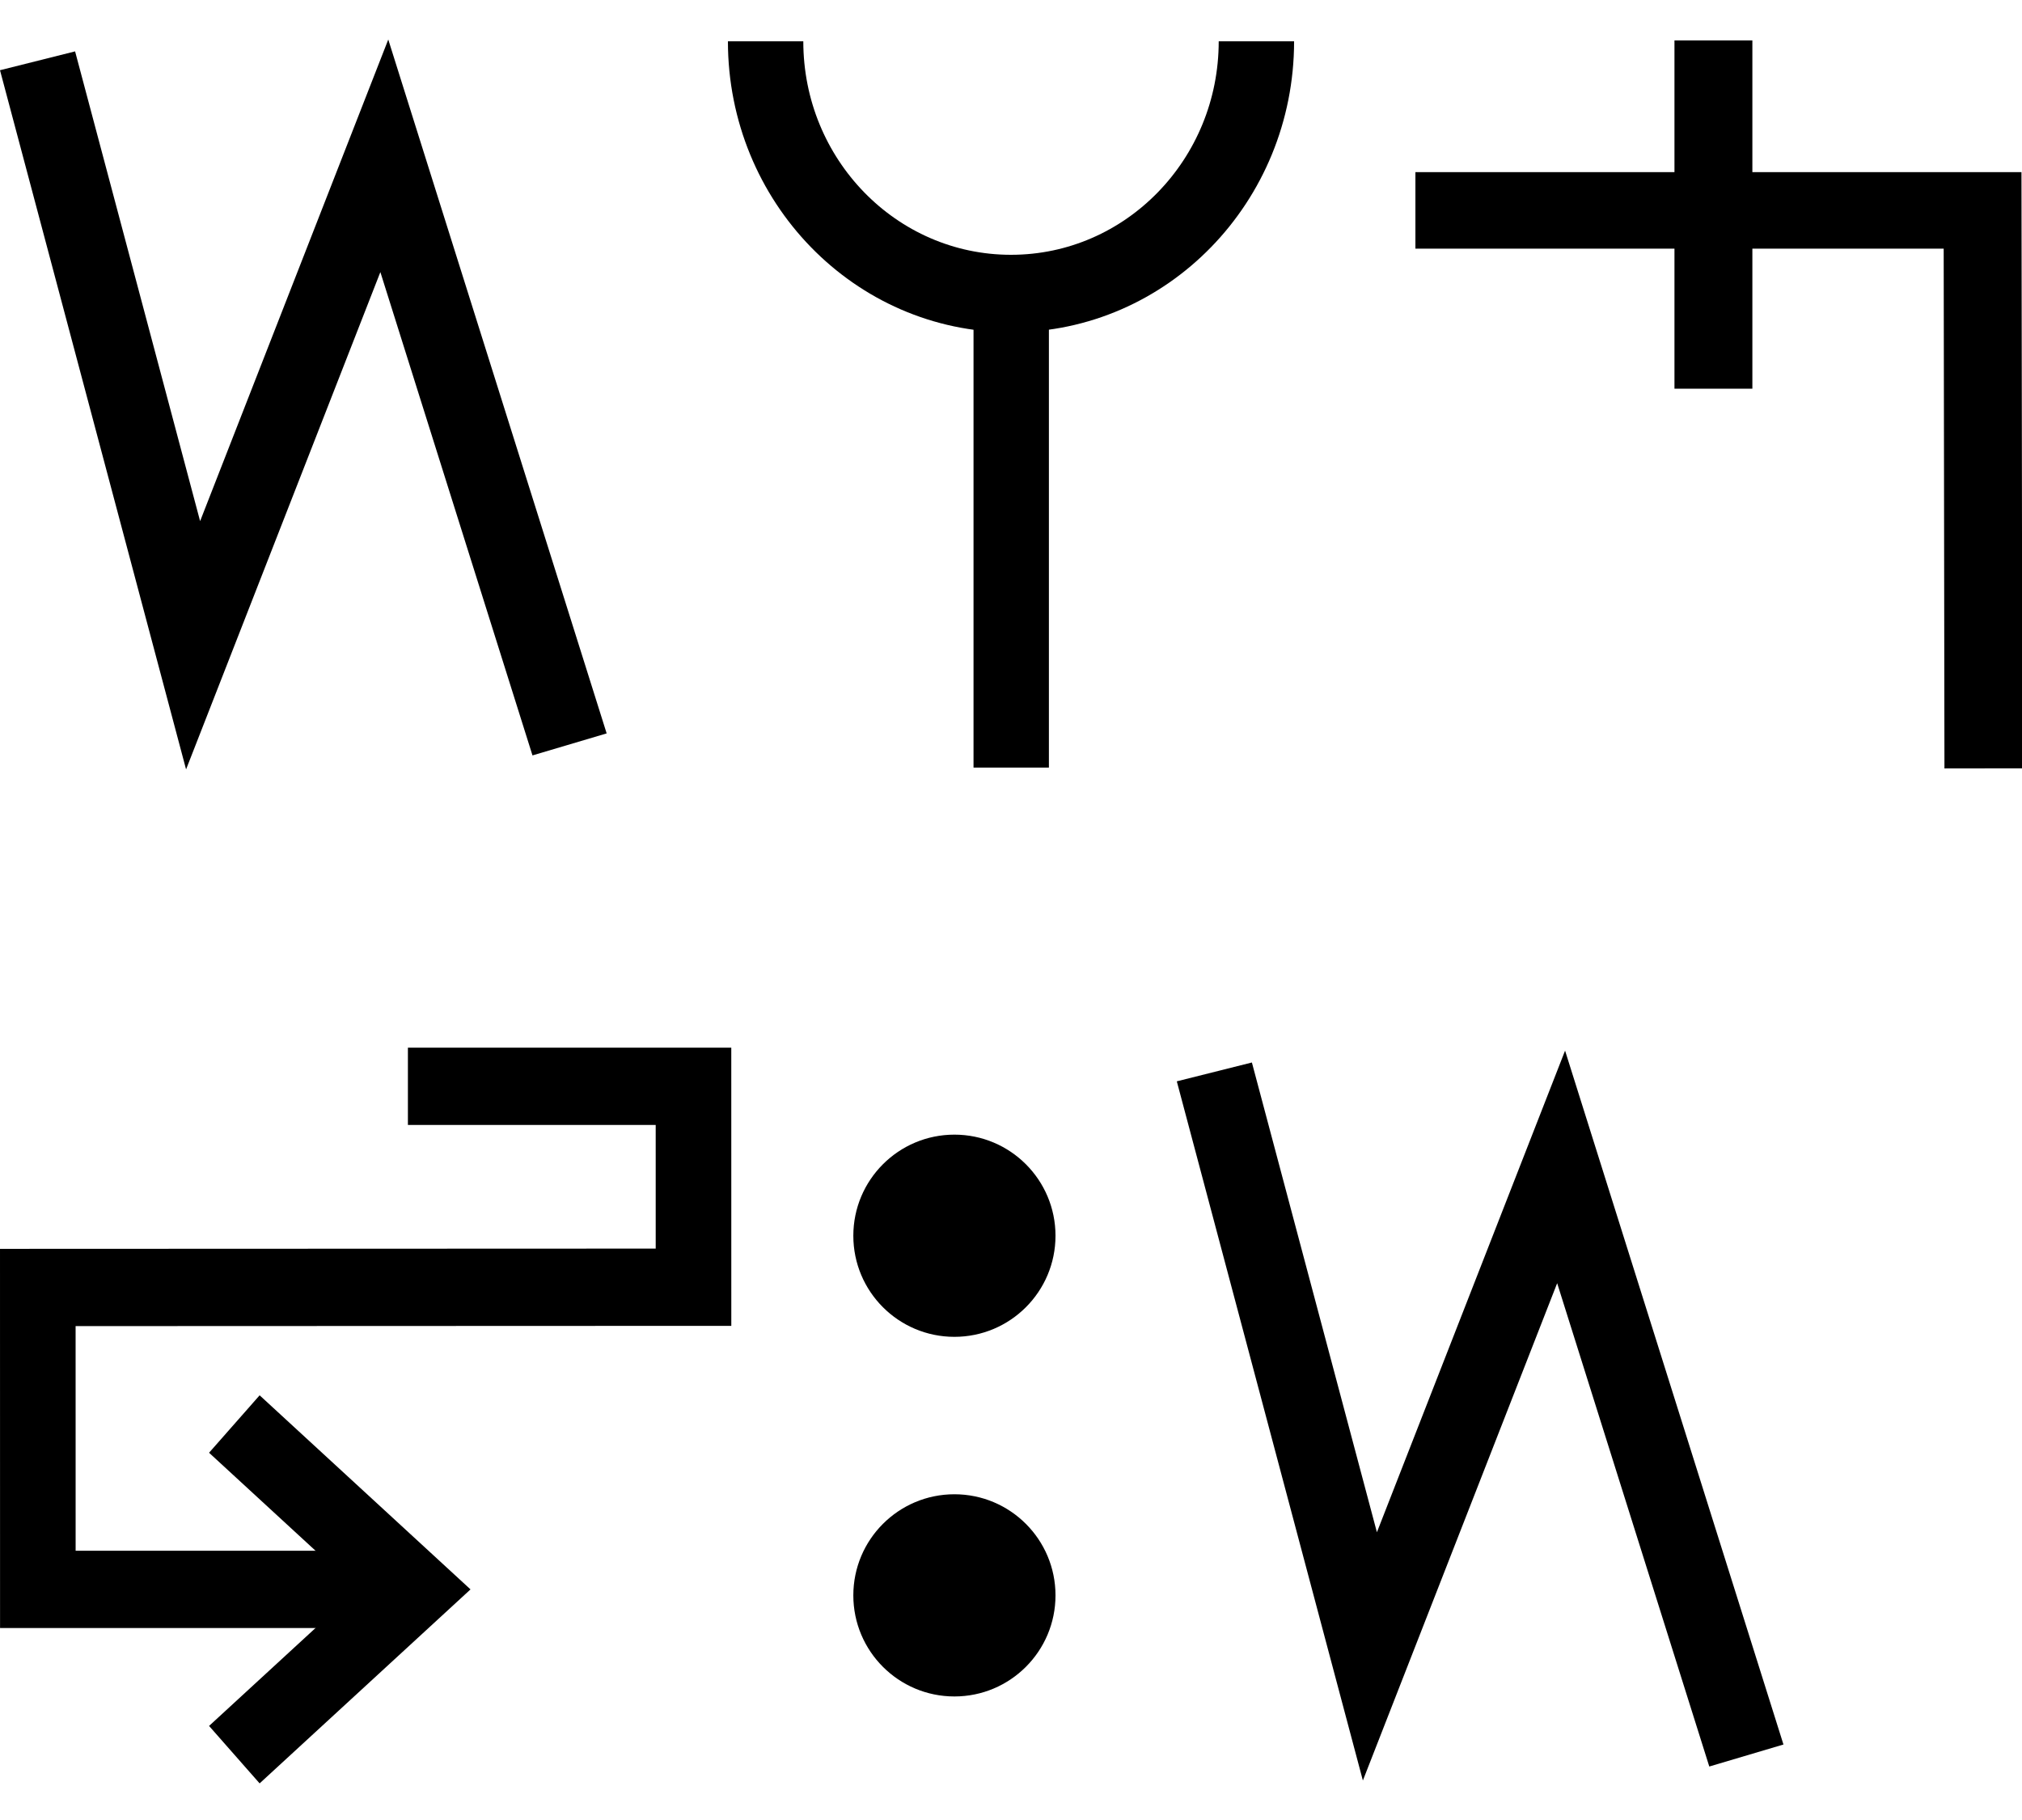
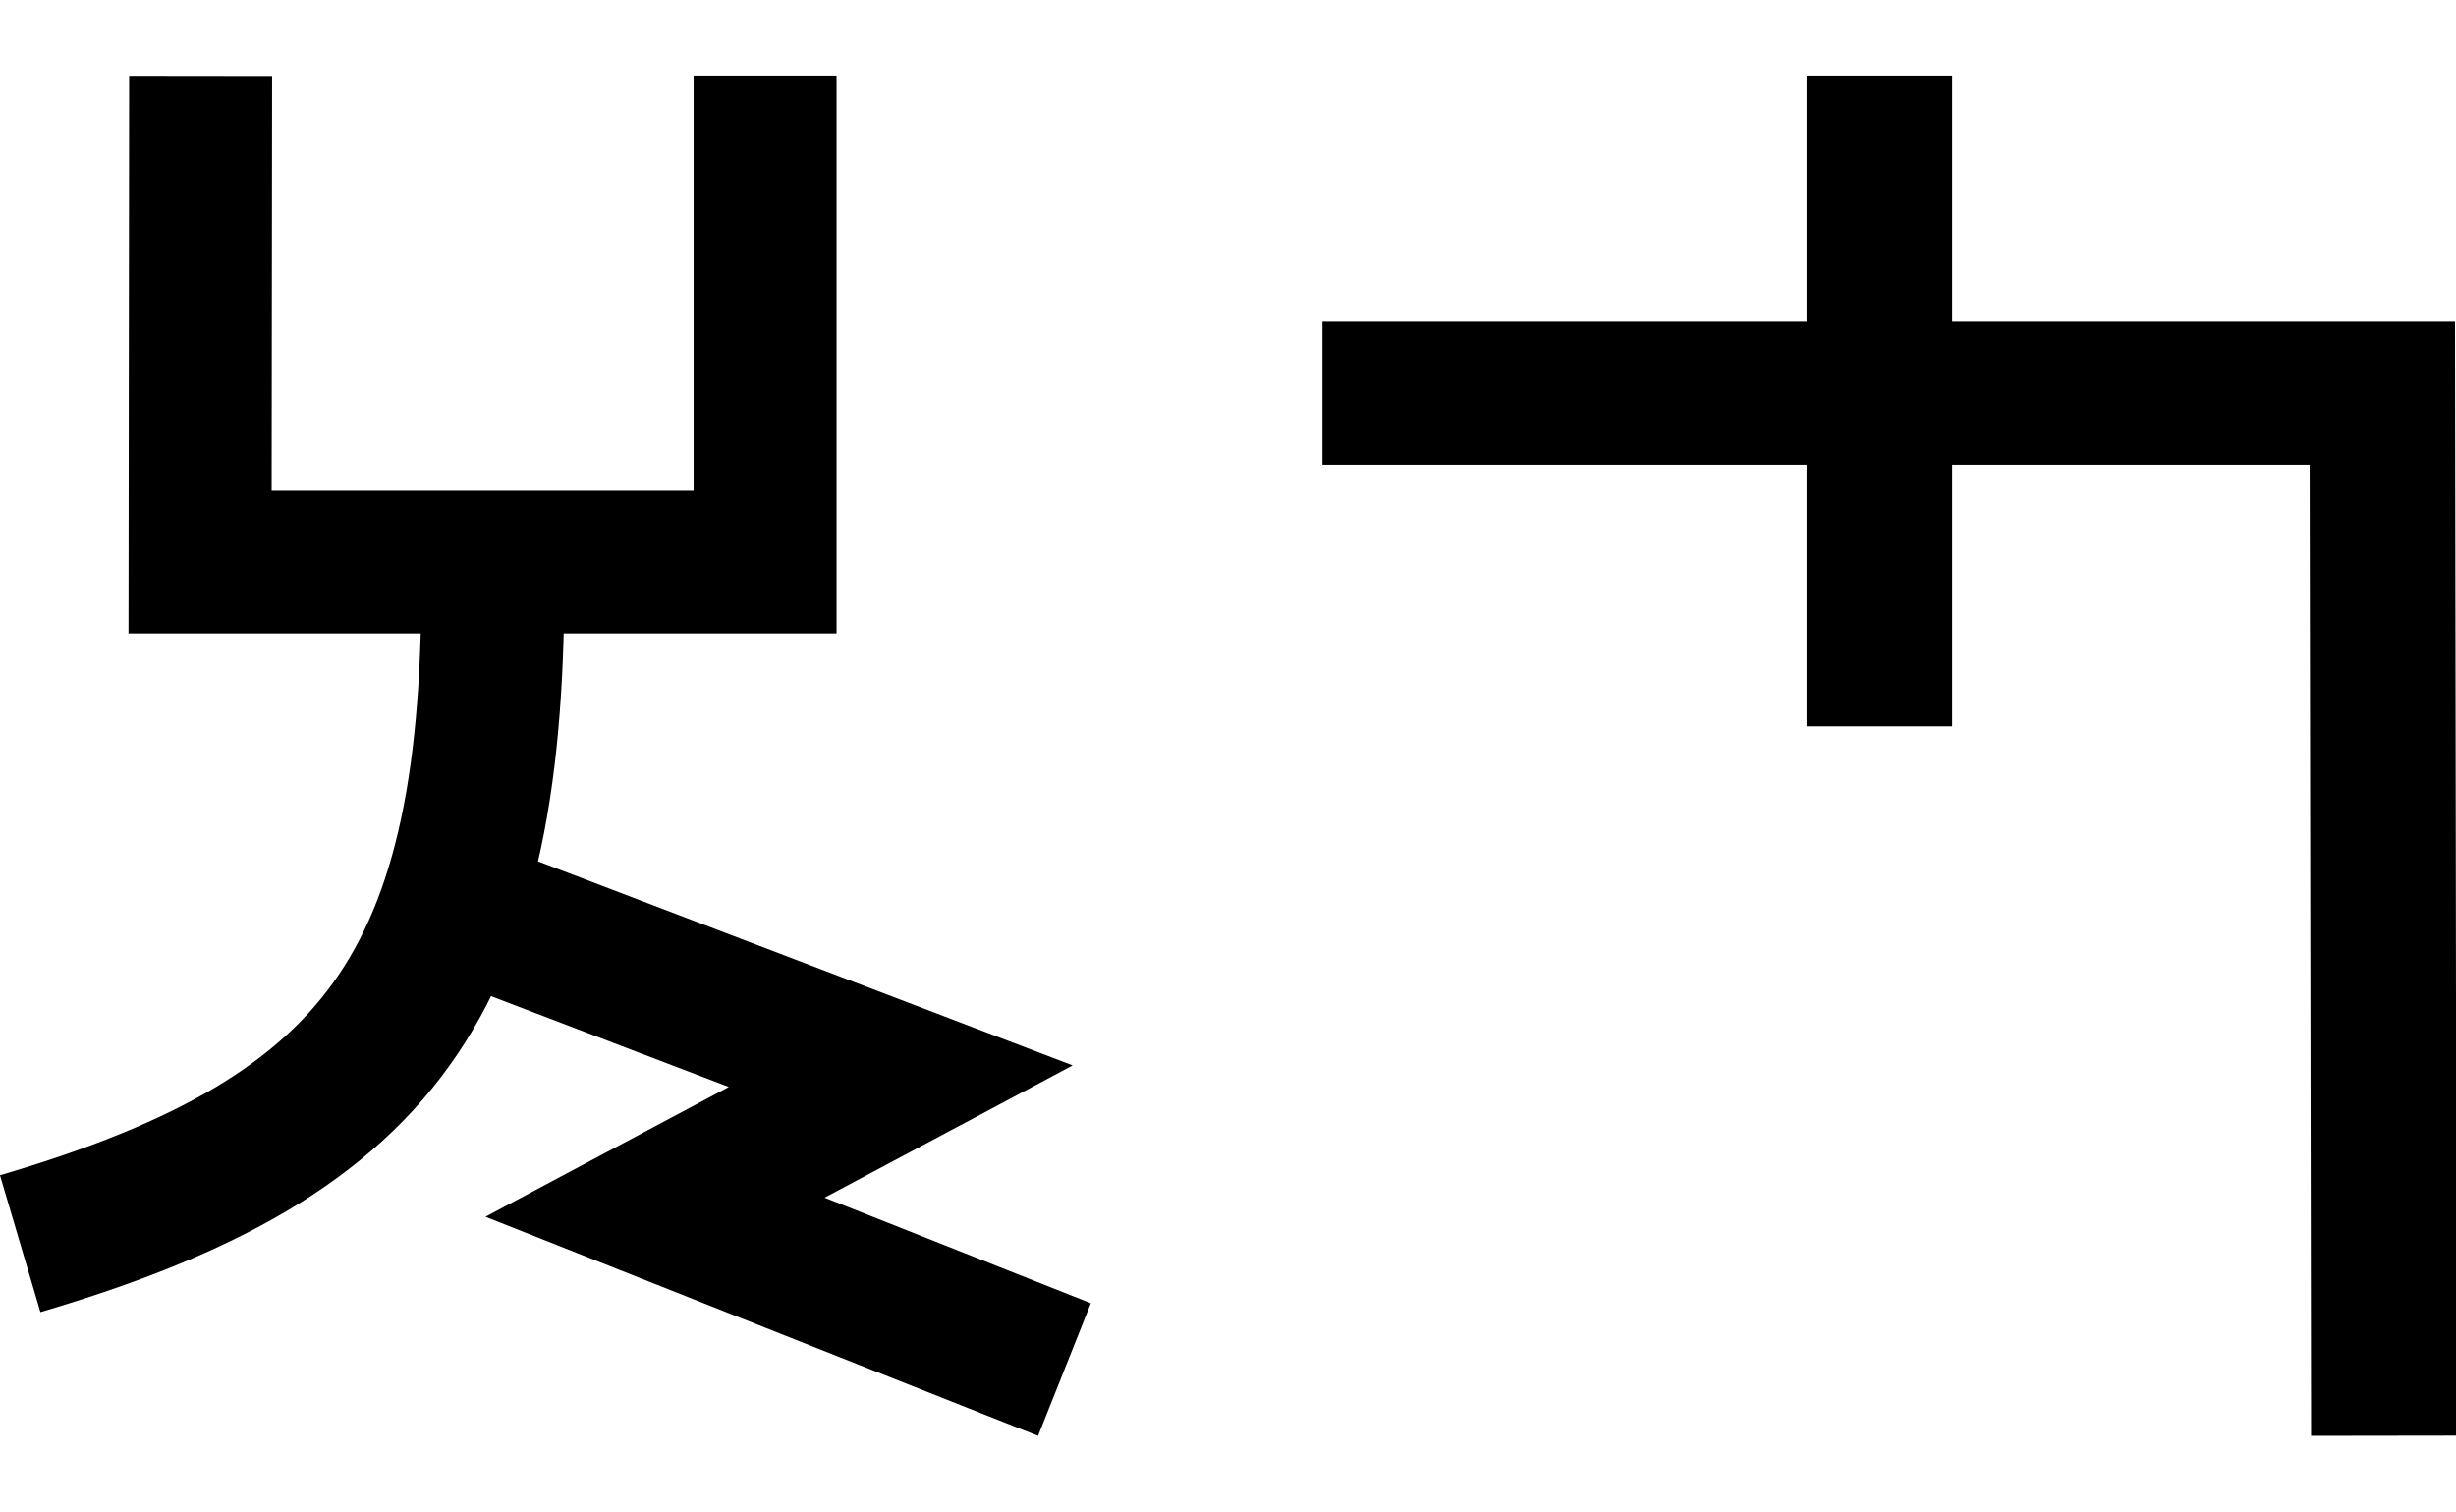
- <svg xmlns="http://www.w3.org/2000/svg" width="50" height="45" viewBox="0 0 50 45" version="1.1" id="svg3807">
+ <svg xmlns="http://www.w3.org/2000/svg" width="32.5" height="20" viewBox="0 0 32.5 20" version="1.1" id="svg3807">
  <g id="layer L1" transform="translate(0,10)">
-     <g transform="translate(0,0)">
-       <g transform="translate(0,0)">
-         <g id="layer1" transform="translate(0,-291.7083)">
-           <g transform="matrix(1.172932,0,0,-0.9520283,-583.8196,-1486.07)" id="g10351" style="stroke-width:1.788;stroke-miterlimit:4;stroke-dasharray:none">
-             <g transform="matrix(0.9094024,0,0,1.120415,45.09442,226.1223)" id="g10351-0" style="stroke-width:1.789;stroke-miterlimit:4;stroke-dasharray:none">
-               <g id="g2601" transform="matrix(0.8925618,0,0,0.8925266,53.47671,-202.8362)" style="stroke-width:2.005">
-                 <g id="g3084" transform="matrix(1.011122,0,0,0.9932151,-7.370096,-13.71252)" style="stroke-width:2.001">
-                   <g transform="matrix(0.8377975,0,0,0.8280196,-39.34358,-319.7406)" id="g10367" style="stroke-width:2.22;stroke-miterlimit:4;stroke-dasharray:none">
-                     <path style="fill:none;fill-rule:evenodd;stroke:#000000;stroke-width:2.378;stroke-linecap:butt;stroke-linejoin:miter;stroke-miterlimit:4;stroke-dasharray:none;stroke-opacity:1" d="m 644.387,-1855.555 4.769,-18.457 5.863,15.457 5.68,-18.588" id="path4186-6-7-94-7-8-3-4-9-6-9-9-0-1-3" />
-                   </g>
-                 </g>
-               </g>
-             </g>
-           </g>
-         </g>
-       </g>
-     </g>
-     <g transform="translate(18,0)">
-       <g id="layer1" transform="translate(0,-291.7083)">
-         <g transform="matrix(1.172932,0,0,-0.9520283,-583.8196,-1486.07)" id="g10351" style="stroke-width:1.788;stroke-miterlimit:4;stroke-dasharray:none">
-           <g transform="matrix(0.9094024,0,0,1.120415,45.09442,226.1223)" id="g10351-0" style="stroke-width:1.789;stroke-miterlimit:4;stroke-dasharray:none">
-             <g id="g2601" transform="matrix(0.8925618,0,0,0.8925266,53.47671,-202.8362)" style="stroke-width:2.005">
-               <g transform="matrix(0.9161032,0,0,-0.9078513,101.9969,-4745.411)" id="g14246" style="stroke-width:2.177;stroke-miterlimit:4;stroke-dasharray:none">
-                 <g transform="matrix(1.222974,0,0,1.234139,-146.3597,738.2648)" id="g14253">
-                   <g transform="translate(-39.3611,1.9848)" id="g14264" style="stroke-width:1.772;stroke-miterlimit:4;stroke-dasharray:none">
-                     <g id="g10359-10-8" transform="matrix(1,0,0,-1,-52.73343,-5050.882)" style="stroke-width:1.772;stroke-miterlimit:4;stroke-dasharray:none">
-                       <g transform="matrix(1,0,0,-1,9.453375,-5051.509)" id="g14371">
-                         <g id="g10364-8-3" transform="matrix(1,0,0,-1,-48.16121,-5051.049)" />
-                         <g transform="translate(-27.1658,1.5491)" id="g14427">
-                           <g id="g10367-880-7" transform="matrix(1,0,0,-1,-48.16121,-5051.049)" />
-                           <g transform="translate(-45.4538,2.7243)" id="g14438">
-                             <g id="g10370-7-5" transform="matrix(1,0,0,-1,-48.16121,-5051.049)" />
-                             <g transform="translate(-30.4313,0.6037)" id="g14451">
-                               <g id="g12601" style="stroke-width:2.605;stroke-miterlimit:4;stroke-dasharray:none" transform="matrix(0.6486516,0,0,0.7128036,230.9036,-908.8502)">
-                                 <g style="stroke-width:1.48;stroke-miterlimit:4;stroke-dasharray:none" transform="matrix(1.846011,0,0,-1.679871,592.5355,-3070.463)" id="g4509-93-8">
-                                   <g id="g20055" transform="matrix(0.8002002,0,0,0.8223537,5.468814,10.95793)" style="stroke-width:1.824">
-                                     <g id="g20314" transform="matrix(0.9998634,0,0,1,0.00611664,-0.218186)" style="stroke-width:1.824">
-                                       <path style="fill:none;fill-rule:evenodd;stroke:#000000;stroke-width:1.824;stroke-linecap:butt;stroke-linejoin:miter;stroke-miterlimit:4;stroke-dasharray:none;stroke-opacity:1" d="m 39.312,74.612 c 0,-3.279 2.658,-5.938 5.938,-5.938 3.279,0 5.938,2.658 5.938,5.938" id="path3355-7-7-8-27" />
-                                       <path style="fill:none;fill-rule:evenodd;stroke:#000000;stroke-width:1.824;stroke-linecap:butt;stroke-linejoin:miter;stroke-miterlimit:4;stroke-dasharray:none;stroke-opacity:1" d="M 45.255,57.515 V 68.398" id="path4186-6-7-5-4-9-2" />
-                                     </g>
-                                   </g>
-                                 </g>
-                               </g>
-                             </g>
-                           </g>
-                         </g>
-                       </g>
-                     </g>
-                   </g>
-                 </g>
-               </g>
-             </g>
-           </g>
-         </g>
-       </g>
-     </g>
-     <g transform="translate(35,0)">
-       <g transform="translate(0,0)">
-         <g id="layer1" transform="translate(0,-291.7083)">
-           <g transform="matrix(1.172932,0,0,-0.9520283,-583.8196,-1486.07)" id="g10351" style="stroke-width:1.788;stroke-miterlimit:4;stroke-dasharray:none">
-             <g transform="matrix(0.9094024,0,0,1.120415,45.09442,226.1223)" id="g10351-0" style="stroke-width:1.789;stroke-miterlimit:4;stroke-dasharray:none">
-               <g id="g2601" transform="matrix(0.8925618,0,0,0.8925266,53.47671,-202.8362)" style="stroke-width:2.005">
-                 <g id="g3084" transform="matrix(1.011122,0,0,0.9932151,-7.370096,-3.208633)" style="stroke-width:2.001">
-                   <path style="fill:none;fill-rule:evenodd;stroke:#000000;stroke-width:2.001;stroke-linecap:butt;stroke-linejoin:miter;stroke-miterlimit:4;stroke-dasharray:none;stroke-opacity:1" d="m 514.148,-1885.254 -0.021,14.59 h -14.569" id="path4186-6-7-94-7-8-3-4-9-4-6-1-9-0" />
-                   <path style="fill:none;fill-rule:evenodd;stroke:#000000;stroke-width:2.001;stroke-linecap:butt;stroke-linejoin:miter;stroke-miterlimit:4;stroke-dasharray:none;stroke-opacity:1" d="m 507.213,-1875.326 v 9.106" id="path4186-6-7-94-7-8-3-4-9-4-6-7-7-6-2" />
-                 </g>
-               </g>
-             </g>
-           </g>
-         </g>
-       </g>
-     </g>
-   </g>
-   <g id="layer L3" transform="translate(0,35)">
    <g transform="translate(0,0)">
      <g id="layer1" transform="translate(0,-291.7083)">
        <g transform="matrix(1.172932,0,0,-0.9520283,-583.8196,-1486.07)" id="g10351" style="stroke-width:1.788;stroke-miterlimit:4;stroke-dasharray:none">
          <g transform="matrix(0.9094024,0,0,1.120415,45.09442,226.1223)" id="g10351-0" style="stroke-width:1.789;stroke-miterlimit:4;stroke-dasharray:none">
            <g id="g2601" transform="matrix(0.8925618,0,0,0.8925266,53.47671,-202.8362)" style="stroke-width:2.005">
              <g transform="matrix(0.9161032,0,0,-0.9078513,101.9969,-4745.411)" id="g14246" style="stroke-width:2.177;stroke-miterlimit:4;stroke-dasharray:none">
                <g transform="matrix(1.222974,0,0,1.234139,-146.3597,738.2648)" id="g14253">
                  <g transform="translate(-39.3611,1.9848)" id="g14264" style="stroke-width:1.772;stroke-miterlimit:4;stroke-dasharray:none">
                    <g id="g10359-10-8" transform="matrix(1,0,0,-1,-52.73343,-5050.882)" style="stroke-width:1.772;stroke-miterlimit:4;stroke-dasharray:none">
                      <g transform="matrix(1,0,0,-1,9.453375,-5051.509)" id="g14371">
                        <g id="g10364-8-3" transform="matrix(1,0,0,-1,-48.16121,-5051.049)" />
                        <g transform="translate(-27.1658,1.5491)" id="g14427">
                          <g id="g10367-880-7" transform="matrix(1,0,0,-1,-48.16121,-5051.049)" />
                          <g transform="translate(-45.4538,2.7243)" id="g14438">
                            <g id="g10370-7-5" transform="matrix(1,0,0,-1,-48.16121,-5051.049)" />
                            <g transform="translate(-30.4313,0.6037)" id="g14451">
                              <g id="g12601" style="stroke-width:2.605;stroke-miterlimit:4;stroke-dasharray:none" transform="matrix(0.6486516,0,0,0.7128036,230.9036,-908.8502)">
                                <g style="stroke-width:1.48;stroke-miterlimit:4;stroke-dasharray:none" transform="matrix(1.846011,0,0,-1.679871,592.5355,-3070.463)" id="g4509-93-8">
                                  <g id="g20055" transform="matrix(0.8002002,0,0,0.8223537,5.468814,10.95793)" style="stroke-width:1.824">
                                    <g id="g20314" transform="matrix(0.9998634,0,0,-1,0.00611664,131.9087)" style="stroke-width:1.824">
                                      <g id="g22529" transform="matrix(-1,0,0,1,94.44605,-1.6809064e-6)">
                                        <g id="g22811" transform="matrix(1,0,0,-1,0,132.1269)">
                                          <g id="g1305">
                                            <g id="g2215" transform="translate(-4.2196546e-7,9.52066)">
                                              <g id="layer1-6-3-56-3-8-9" transform="matrix(-0.7177191,0,0,-0.698289,-398.6905,-82.09261)" style="stroke-width:3.789;stroke-miterlimit:4;stroke-dasharray:none">
                                                <g transform="matrix(5.820712,0,0,5.820712,-711.3569,-666.8932)" id="g5414-3-0-2-5-3-2" style="stroke-width:3.789">
                                                  <g transform="matrix(0.2597607,0,0,0.2597607,12.18558,38.7607)" id="g4442-6-1-3-9-93-5-0" style="stroke-width:3.789">
                                                    <g transform="rotate(180,65.80256,172.9668)" id="g4446-6-9-0-0-1-4-6-2" style="stroke-width:3.789">
                                                      <g transform="translate(-1.010153,-6.12405)" id="g4404-1-2-4-9-2-1-5-3" style="stroke-width:3.789">
                                                        <g id="g2346" transform="translate(-4.876876,-21.22961)">
-                                                           <g id="g9900-0-2-1-1-5-0-1-90" transform="matrix(-0.5723425,0,0,-0.5907145,510.7113,-1657.894)" style="stroke-width:2.931;stroke-miterlimit:4;stroke-dasharray:none">
-                                                             <g id="g9907-1-4-0-2-0-3-4-7" transform="translate(354.9676,224.1529)" style="stroke-width:2.931;stroke-miterlimit:4;stroke-dasharray:none">
-                                                               <g id="g4514" transform="matrix(0.7434806,0,0,0.7363675,109.5421,-929.3124)" style="stroke-width:3.961">
-                                                                 <g id="g4693" transform="translate(2.268883,-16.87467)">
-                                                                   <path id="path4186-6-7-9-5-81-3-1-0-4-3-4-9-0-3-6" d="m 282.042,-3342.864 h 14.965 l 0.001,10.298 -34.36,0.013 0.002,15.476 h 19.712" style="fill:none;fill-rule:evenodd;stroke:#000000;stroke-width:3.961;stroke-linecap:butt;stroke-linejoin:miter;stroke-miterlimit:4;stroke-dasharray:none;stroke-opacity:1" />
-                                                                   <path id="path4186-6-7-9-2-6-2-1-1-25-5-0-7-9-3-7-6" d="m 272.947,-3308.607 9.415,-8.471 -9.415,-8.476" style="fill:none;fill-rule:evenodd;stroke:#000000;stroke-width:3.961;stroke-linecap:butt;stroke-linejoin:miter;stroke-miterlimit:4;stroke-dasharray:none;stroke-opacity:1" />
+                                                           <g id="g10395" transform="matrix(-0.6496429,0,0,-0.6482946,1302.5,1025.304)" style="stroke-width:2.626;stroke-miterlimit:4;stroke-dasharray:none">
+                                                             <g id="g5414-53-1-2-8-2-2-2-9-0-2" transform="matrix(5.820712,0,0,5.820712,1806.98,701.5983)" style="stroke-width:0.451;stroke-miterlimit:4;stroke-dasharray:none">
+                                                               <g id="g4442-6-8-3-02-6-8-8-9-0-3-5" transform="matrix(0.2597607,0,0,0.2597607,12.18558,38.7607)" style="stroke-width:1.737;stroke-miterlimit:4;stroke-dasharray:none">
+                                                                 <g id="g4446-6-9-0-8-2-3-0-9-2-6-4-3-0" transform="rotate(180,65.80256,172.9668)" style="stroke-width:1.737;stroke-miterlimit:4;stroke-dasharray:none">
+                                                                   <g id="g4404-1-2-4-3-1-7-4-3-9-8-7-1-0" transform="translate(-1.010153,-6.12405)" style="stroke-width:1.737;stroke-miterlimit:4;stroke-dasharray:none">
+                                                                     <g id="g5418-7-5-5-8-6-9-1-9-5-5" transform="matrix(-0.6743976,0,0,-0.6743976,185.5898,179.4294)" style="stroke-width:2.575;stroke-miterlimit:4;stroke-dasharray:none">
+                                                                       <path style="fill:none;fill-rule:evenodd;stroke:#000000;stroke-width:2.575;stroke-linecap:butt;stroke-linejoin:miter;stroke-miterlimit:4;stroke-dasharray:none;stroke-opacity:1" d="M 11.284,60.015 C 11.42,67.87 9.451,70.738 2.776,72.707" id="path4182-7-9-9-8-8-6-5-9-7-6" />
+                                                                     </g>
+                                                                     <path id="path4176-5-9-2-8-0-0-2-2-4-3" d="m 178.551,134.55 -5.53,-2.115 2.985,-1.595 -4.974,-1.976" style="fill:none;fill-rule:evenodd;stroke:#000000;stroke-width:1.737;stroke-linecap:butt;stroke-linejoin:miter;stroke-miterlimit:4;stroke-dasharray:none;stroke-opacity:1" />
+                                                                   </g>
                                                                </g>
                                                              </g>
                                                            </g>
+                                                             <path style="fill:none;fill-rule:evenodd;stroke:#000000;stroke-width:2.626;stroke-linecap:butt;stroke-linejoin:miter;stroke-miterlimit:4;stroke-dasharray:none;stroke-opacity:1" d="m 1803.956,1240.871 -0.01,8.947 h 10.378 v -8.953" id="path4186-6-5-5-9-6-2-6-9-2-2-1-6-7-5-9-6-4-3-8-9-4-8-8" />
                                                          </g>
                                                        </g>
                                                      </g>
                                                    </g>
                                                  </g>
                                                </g>
                                              </g>
                                            </g>
                                          </g>
                                        </g>
                                      </g>
                                    </g>
                                  </g>
                                </g>
                              </g>
                            </g>
                          </g>
                        </g>
                      </g>
                    </g>
                  </g>
                </g>
              </g>
            </g>
          </g>
        </g>
      </g>
    </g>
-     <g transform="translate(21.1,0)">
-       <g id="layer1" transform="translate(0,-291.7083)">
-         <g transform="matrix(1.172932,0,0,-0.9520283,-583.8196,-1486.07)" id="g10351" style="stroke-width:1.788;stroke-miterlimit:4;stroke-dasharray:none">
-           <g transform="matrix(0.9094024,0,0,1.120415,45.09442,226.1223)" id="g10351-0" style="stroke-width:1.789;stroke-miterlimit:4;stroke-dasharray:none">
-             <g id="g2601" transform="matrix(0.8925618,0,0,0.8925266,53.47671,-202.8362)" style="stroke-width:2.005">
-               <g transform="matrix(0.9161032,0,0,-0.9078513,101.9969,-4745.411)" id="g14246" style="stroke-width:2.177;stroke-miterlimit:4;stroke-dasharray:none">
-                 <g transform="matrix(1.222974,0,0,1.234139,-146.3597,738.2648)" id="g14253">
-                   <g transform="translate(-39.3611,1.9848)" id="g14264" style="stroke-width:1.772;stroke-miterlimit:4;stroke-dasharray:none">
-                     <g id="g10359-10-8" transform="matrix(1,0,0,-1,-52.73343,-5050.882)" style="stroke-width:1.772;stroke-miterlimit:4;stroke-dasharray:none">
-                       <g transform="matrix(1,0,0,-1,9.453375,-5051.509)" id="g14371">
-                         <g id="g10364-8-3" transform="matrix(1,0,0,-1,-48.16121,-5051.049)" />
-                         <g transform="translate(-27.1658,1.5491)" id="g14427">
-                           <g id="g10367-880-7" transform="matrix(1,0,0,-1,-48.16121,-5051.049)" />
-                           <g transform="translate(-45.4538,2.7243)" id="g14438">
-                             <g id="g10370-7-5" transform="matrix(1,0,0,-1,-48.16121,-5051.049)" />
-                             <g transform="translate(-30.4313,0.6037)" id="g14451">
-                               <g id="g12601" style="stroke-width:2.605;stroke-miterlimit:4;stroke-dasharray:none" transform="matrix(0.6486516,0,0,0.7128036,230.9036,-908.8502)">
-                                 <g id="layer1-6-3-56-3-8-9" transform="matrix(1.060054,0,0,0.9646497,1319.467,-2988.315)" style="stroke-width:3.789">
-                                   <g transform="matrix(5.820712,0,0,5.820712,-711.3569,-666.8932)" id="g5414-3-0-2-5-3-2" style="stroke-width:3.789">
-                                     <g transform="matrix(0.2597607,0,0,0.2597607,12.18558,38.7607)" id="g4442-6-1-3-9-93-5-0" style="stroke-width:3.789">
-                                       <g transform="rotate(180,65.80256,172.9668)" id="g4446-6-9-0-0-1-4-6-2" style="stroke-width:3.789">
-                                         <g transform="translate(-1.010153,-6.12405)" id="g4404-1-2-4-9-2-1-5-3" style="stroke-width:3.789">
-                                           <circle style="fill:#000000;fill-opacity:1;fill-rule:evenodd;stroke:none;stroke-width:1.454;stroke-linecap:butt;stroke-linejoin:miter;stroke-miterlimit:4;stroke-dasharray:none;stroke-opacity:1" id="path3355-3-8-2-7-5-9-7" cx="-118.645" cy="-195.522" r="2.254" transform="scale(-1)" />
-                                           <circle style="fill:#000000;fill-opacity:1;fill-rule:evenodd;stroke:none;stroke-width:1.454;stroke-linecap:butt;stroke-linejoin:miter;stroke-miterlimit:4;stroke-dasharray:none;stroke-opacity:1" id="path3355-3-8-9-5-0-0-9-5" cx="-118.645" cy="-187.504" r="2.254" transform="scale(-1)" />
-                                         </g>
-                                       </g>
-                                     </g>
-                                   </g>
-                                 </g>
-                               </g>
-                             </g>
-                           </g>
-                         </g>
-                       </g>
-                     </g>
-                   </g>
-                 </g>
-               </g>
-             </g>
-           </g>
-         </g>
-       </g>
-     </g>
-     <g transform="translate(29.1,0)">
+     <g transform="translate(17.5,0)">
      <g transform="translate(0,0)">
        <g id="layer1" transform="translate(0,-291.7083)">
          <g transform="matrix(1.172932,0,0,-0.9520283,-583.8196,-1486.07)" id="g10351" style="stroke-width:1.788;stroke-miterlimit:4;stroke-dasharray:none">
            <g transform="matrix(0.9094024,0,0,1.120415,45.09442,226.1223)" id="g10351-0" style="stroke-width:1.789;stroke-miterlimit:4;stroke-dasharray:none">
              <g id="g2601" transform="matrix(0.8925618,0,0,0.8925266,53.47671,-202.8362)" style="stroke-width:2.005">
-                 <g id="g3084" transform="matrix(1.011122,0,0,0.9932151,-7.370096,-13.71252)" style="stroke-width:2.001">
-                   <g transform="matrix(0.8377975,0,0,0.8280196,-39.34358,-319.7406)" id="g10367" style="stroke-width:2.22;stroke-miterlimit:4;stroke-dasharray:none">
-                     <path style="fill:none;fill-rule:evenodd;stroke:#000000;stroke-width:2.378;stroke-linecap:butt;stroke-linejoin:miter;stroke-miterlimit:4;stroke-dasharray:none;stroke-opacity:1" d="m 644.387,-1855.555 4.769,-18.457 5.863,15.457 5.68,-18.588" id="path4186-6-7-94-7-8-3-4-9-6-9-9-0-1-3" />
-                   </g>
+                 <g id="g3084" transform="matrix(1.011122,0,0,0.9932151,-7.370096,-3.208633)" style="stroke-width:2.001">
+                   <path style="fill:none;fill-rule:evenodd;stroke:#000000;stroke-width:2.001;stroke-linecap:butt;stroke-linejoin:miter;stroke-miterlimit:4;stroke-dasharray:none;stroke-opacity:1" d="m 514.148,-1885.254 -0.021,14.59 h -14.569" id="path4186-6-7-94-7-8-3-4-9-4-6-1-9-0" />
+                   <path style="fill:none;fill-rule:evenodd;stroke:#000000;stroke-width:2.001;stroke-linecap:butt;stroke-linejoin:miter;stroke-miterlimit:4;stroke-dasharray:none;stroke-opacity:1" d="m 507.213,-1875.326 v 9.106" id="path4186-6-7-94-7-8-3-4-9-4-6-7-7-6-2" />
                </g>
              </g>
            </g>
          </g>
        </g>
      </g>
    </g>
  </g>
</svg>
